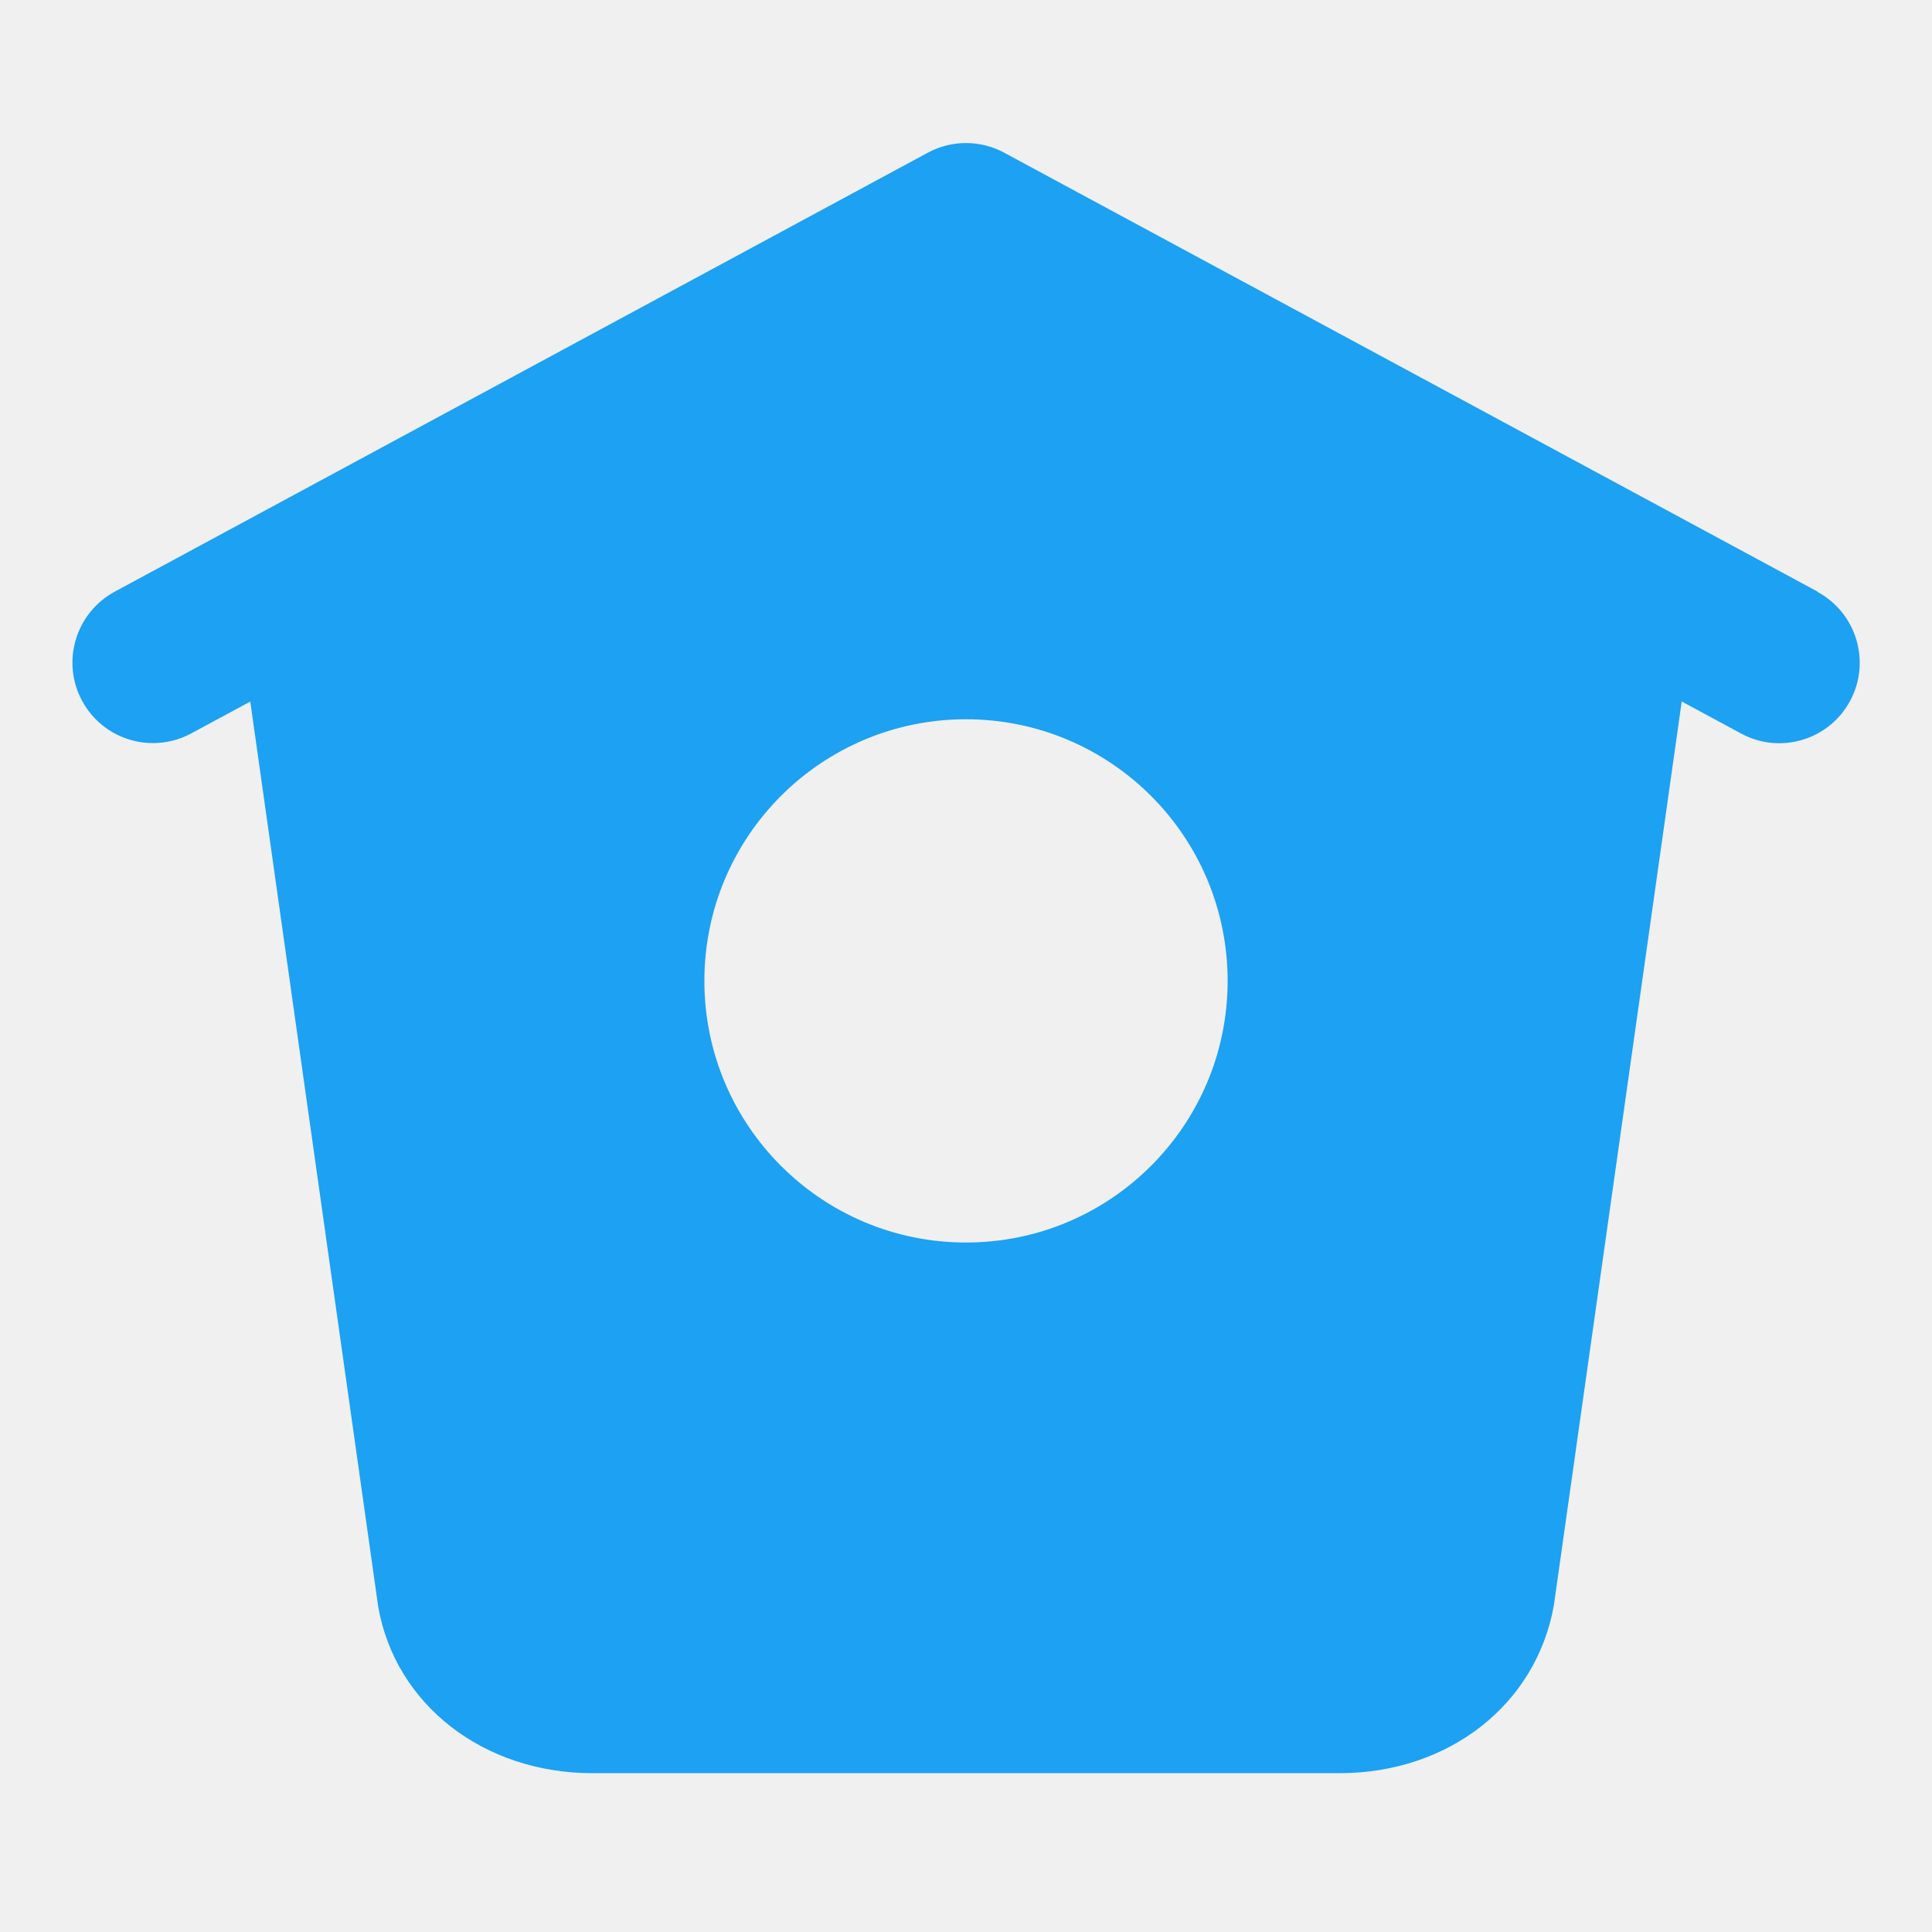
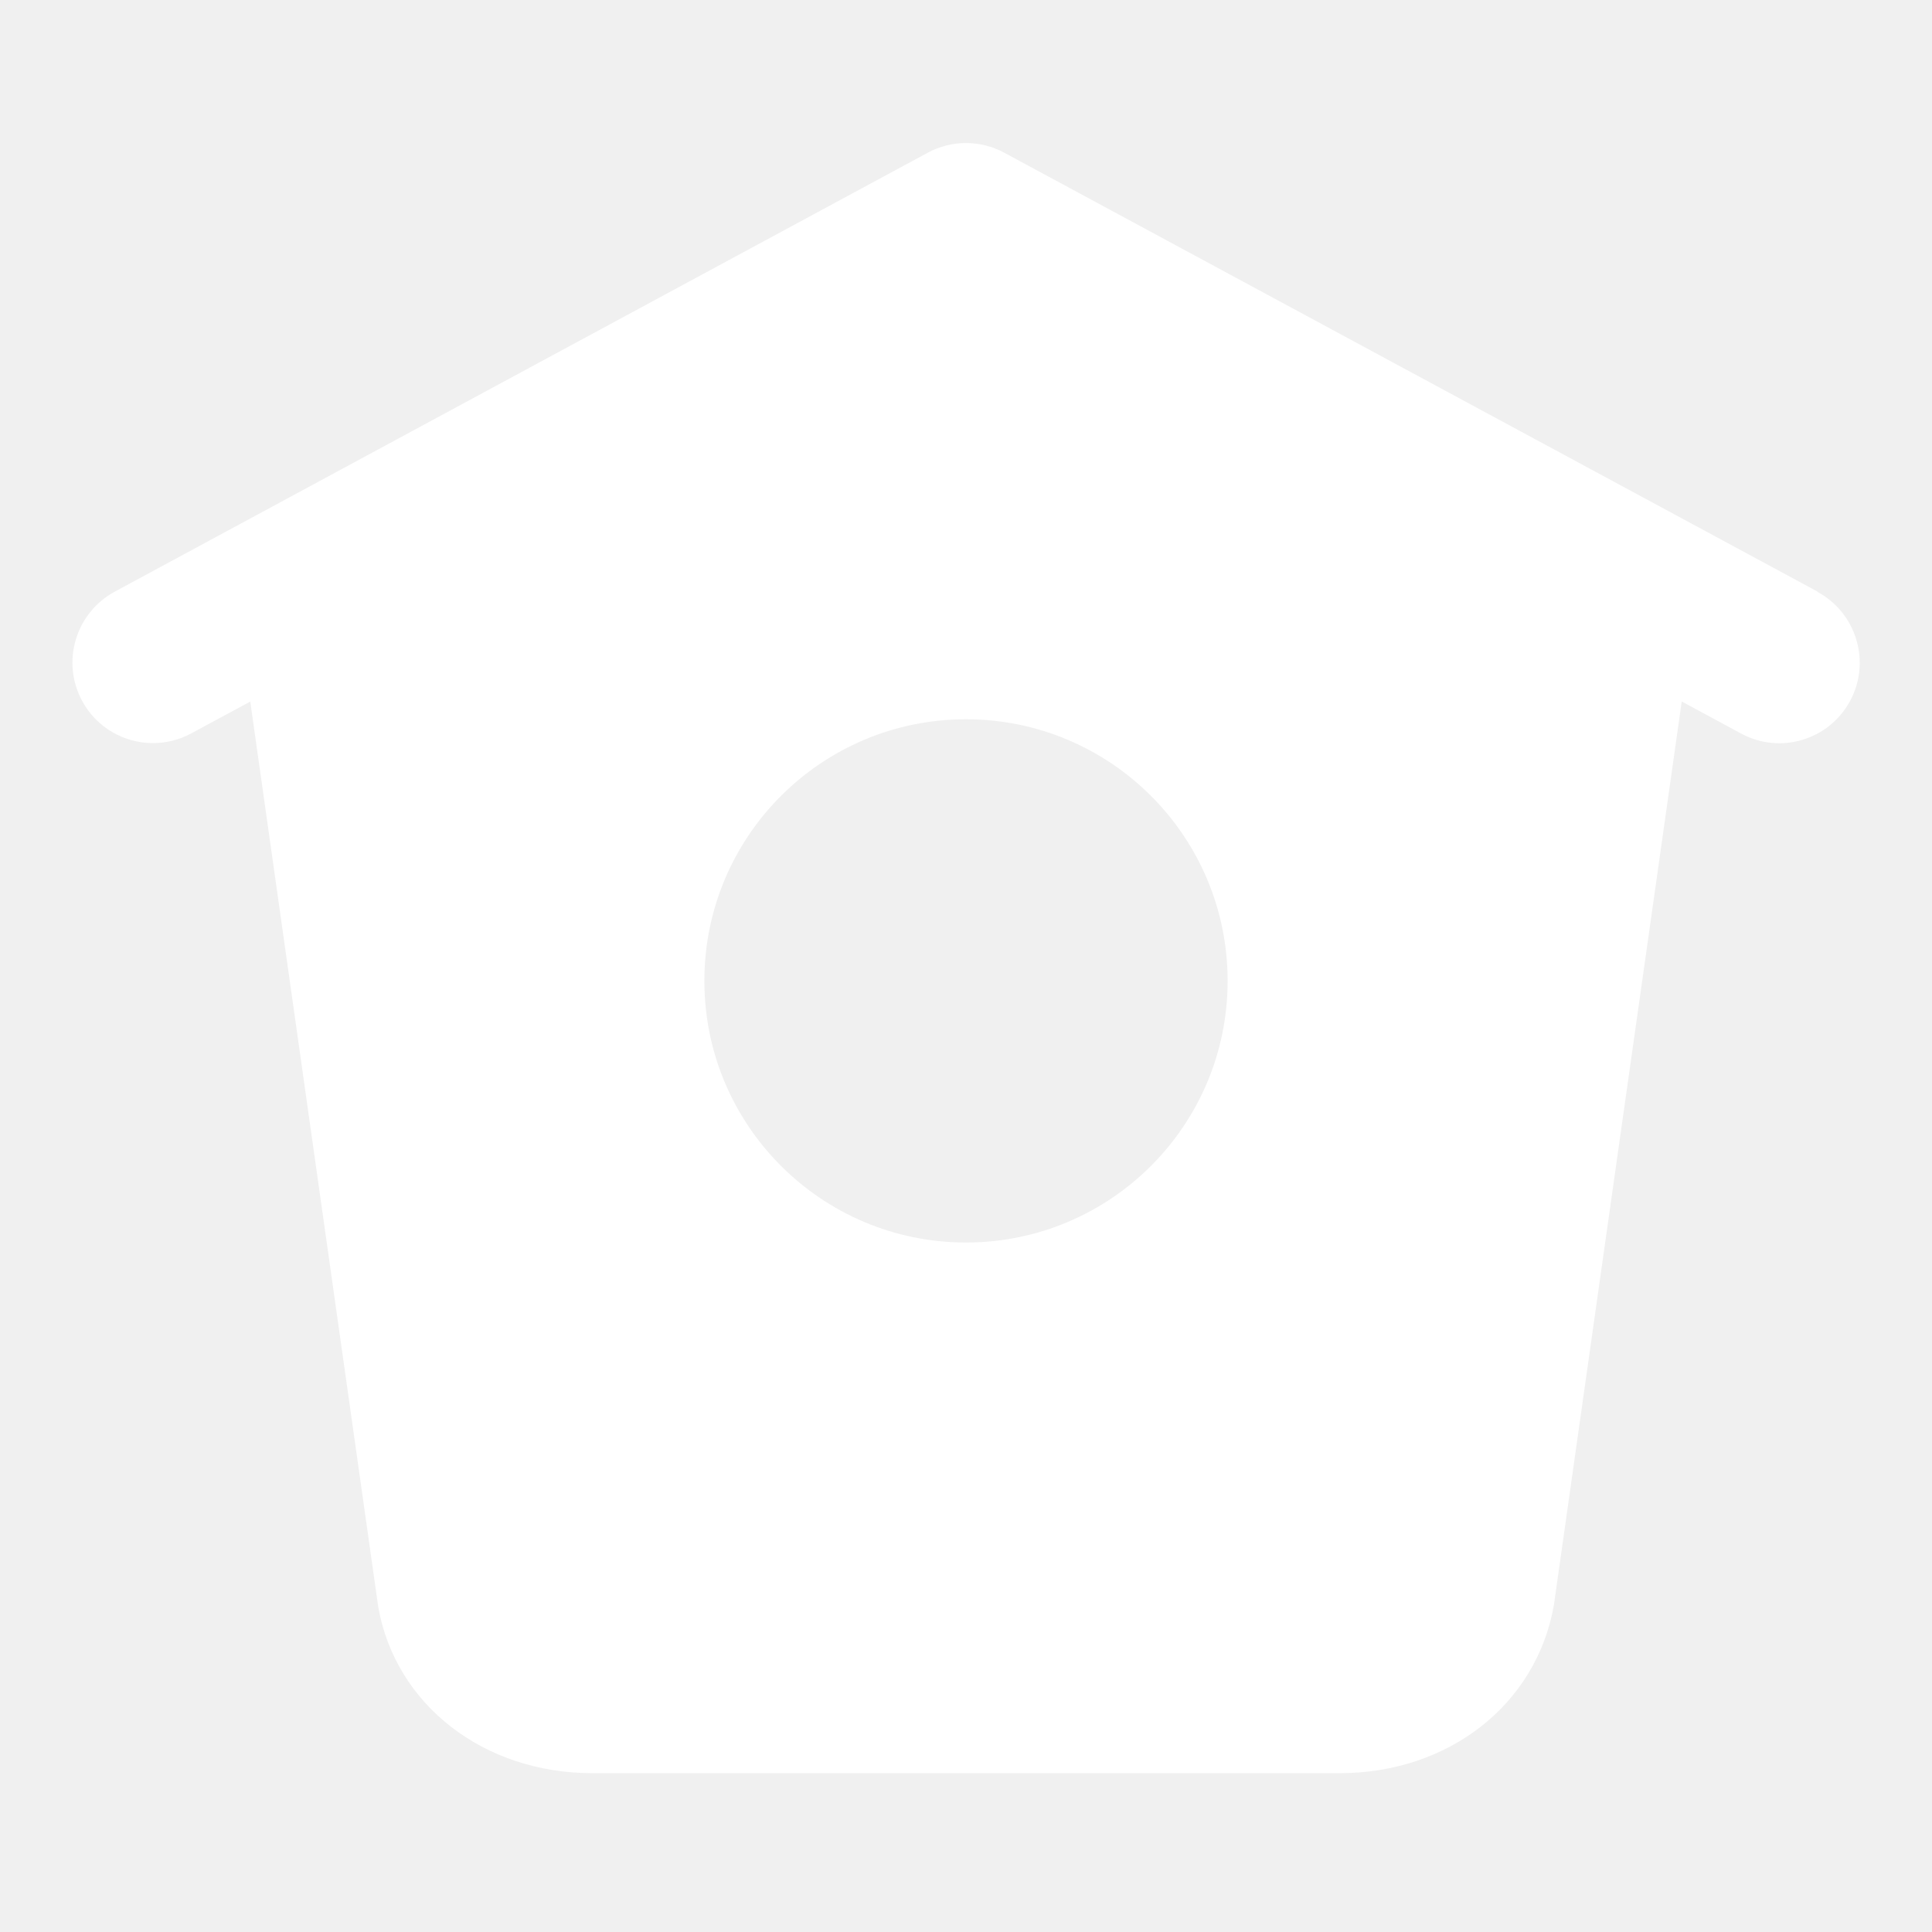
<svg xmlns="http://www.w3.org/2000/svg" width="24" height="24" viewBox="0 0 24 24" fill="none">
-   <path d="M22.58 7.35L12.475 1.897C12.178 1.737 11.821 1.737 11.525 1.897L1.425 7.35C0.939 7.614 0.758 8.22 1.02 8.706C1.2 9.041 1.545 9.231 1.9 9.231C2.06 9.231 2.224 9.193 2.375 9.111L3.109 8.715L4.699 19.965C4.915 21.179 6.009 22.027 7.359 22.027H16.641C17.991 22.027 19.085 21.179 19.303 19.939L20.891 8.714L21.628 9.112C22.113 9.375 22.72 9.194 22.982 8.708C23.245 8.222 23.062 7.615 22.578 7.353L22.58 7.35ZM12 15.435C10.205 15.435 8.75 13.98 8.75 12.185C8.75 10.39 10.205 8.935 12 8.935C13.795 8.935 15.25 10.39 15.25 12.185C15.25 13.98 13.795 15.435 12 15.435Z" fill="#1DA1F2" />
+   <path d="M22.58 7.35L12.475 1.897C12.178 1.737 11.821 1.737 11.525 1.897L1.425 7.35C0.939 7.614 0.758 8.22 1.02 8.706C1.2 9.041 1.545 9.231 1.9 9.231C2.06 9.231 2.224 9.193 2.375 9.111L3.109 8.715L4.699 19.965C4.915 21.179 6.009 22.027 7.359 22.027H16.641C17.991 22.027 19.085 21.179 19.303 19.939L20.891 8.714L21.628 9.112C22.113 9.375 22.72 9.194 22.982 8.708C23.245 8.222 23.062 7.615 22.578 7.353L22.58 7.35ZM12 15.435C10.205 15.435 8.75 13.98 8.75 12.185C8.75 10.39 10.205 8.935 12 8.935C13.795 8.935 15.25 10.39 15.25 12.185C15.25 13.98 13.795 15.435 12 15.435Z" fill="white" />
</svg>
